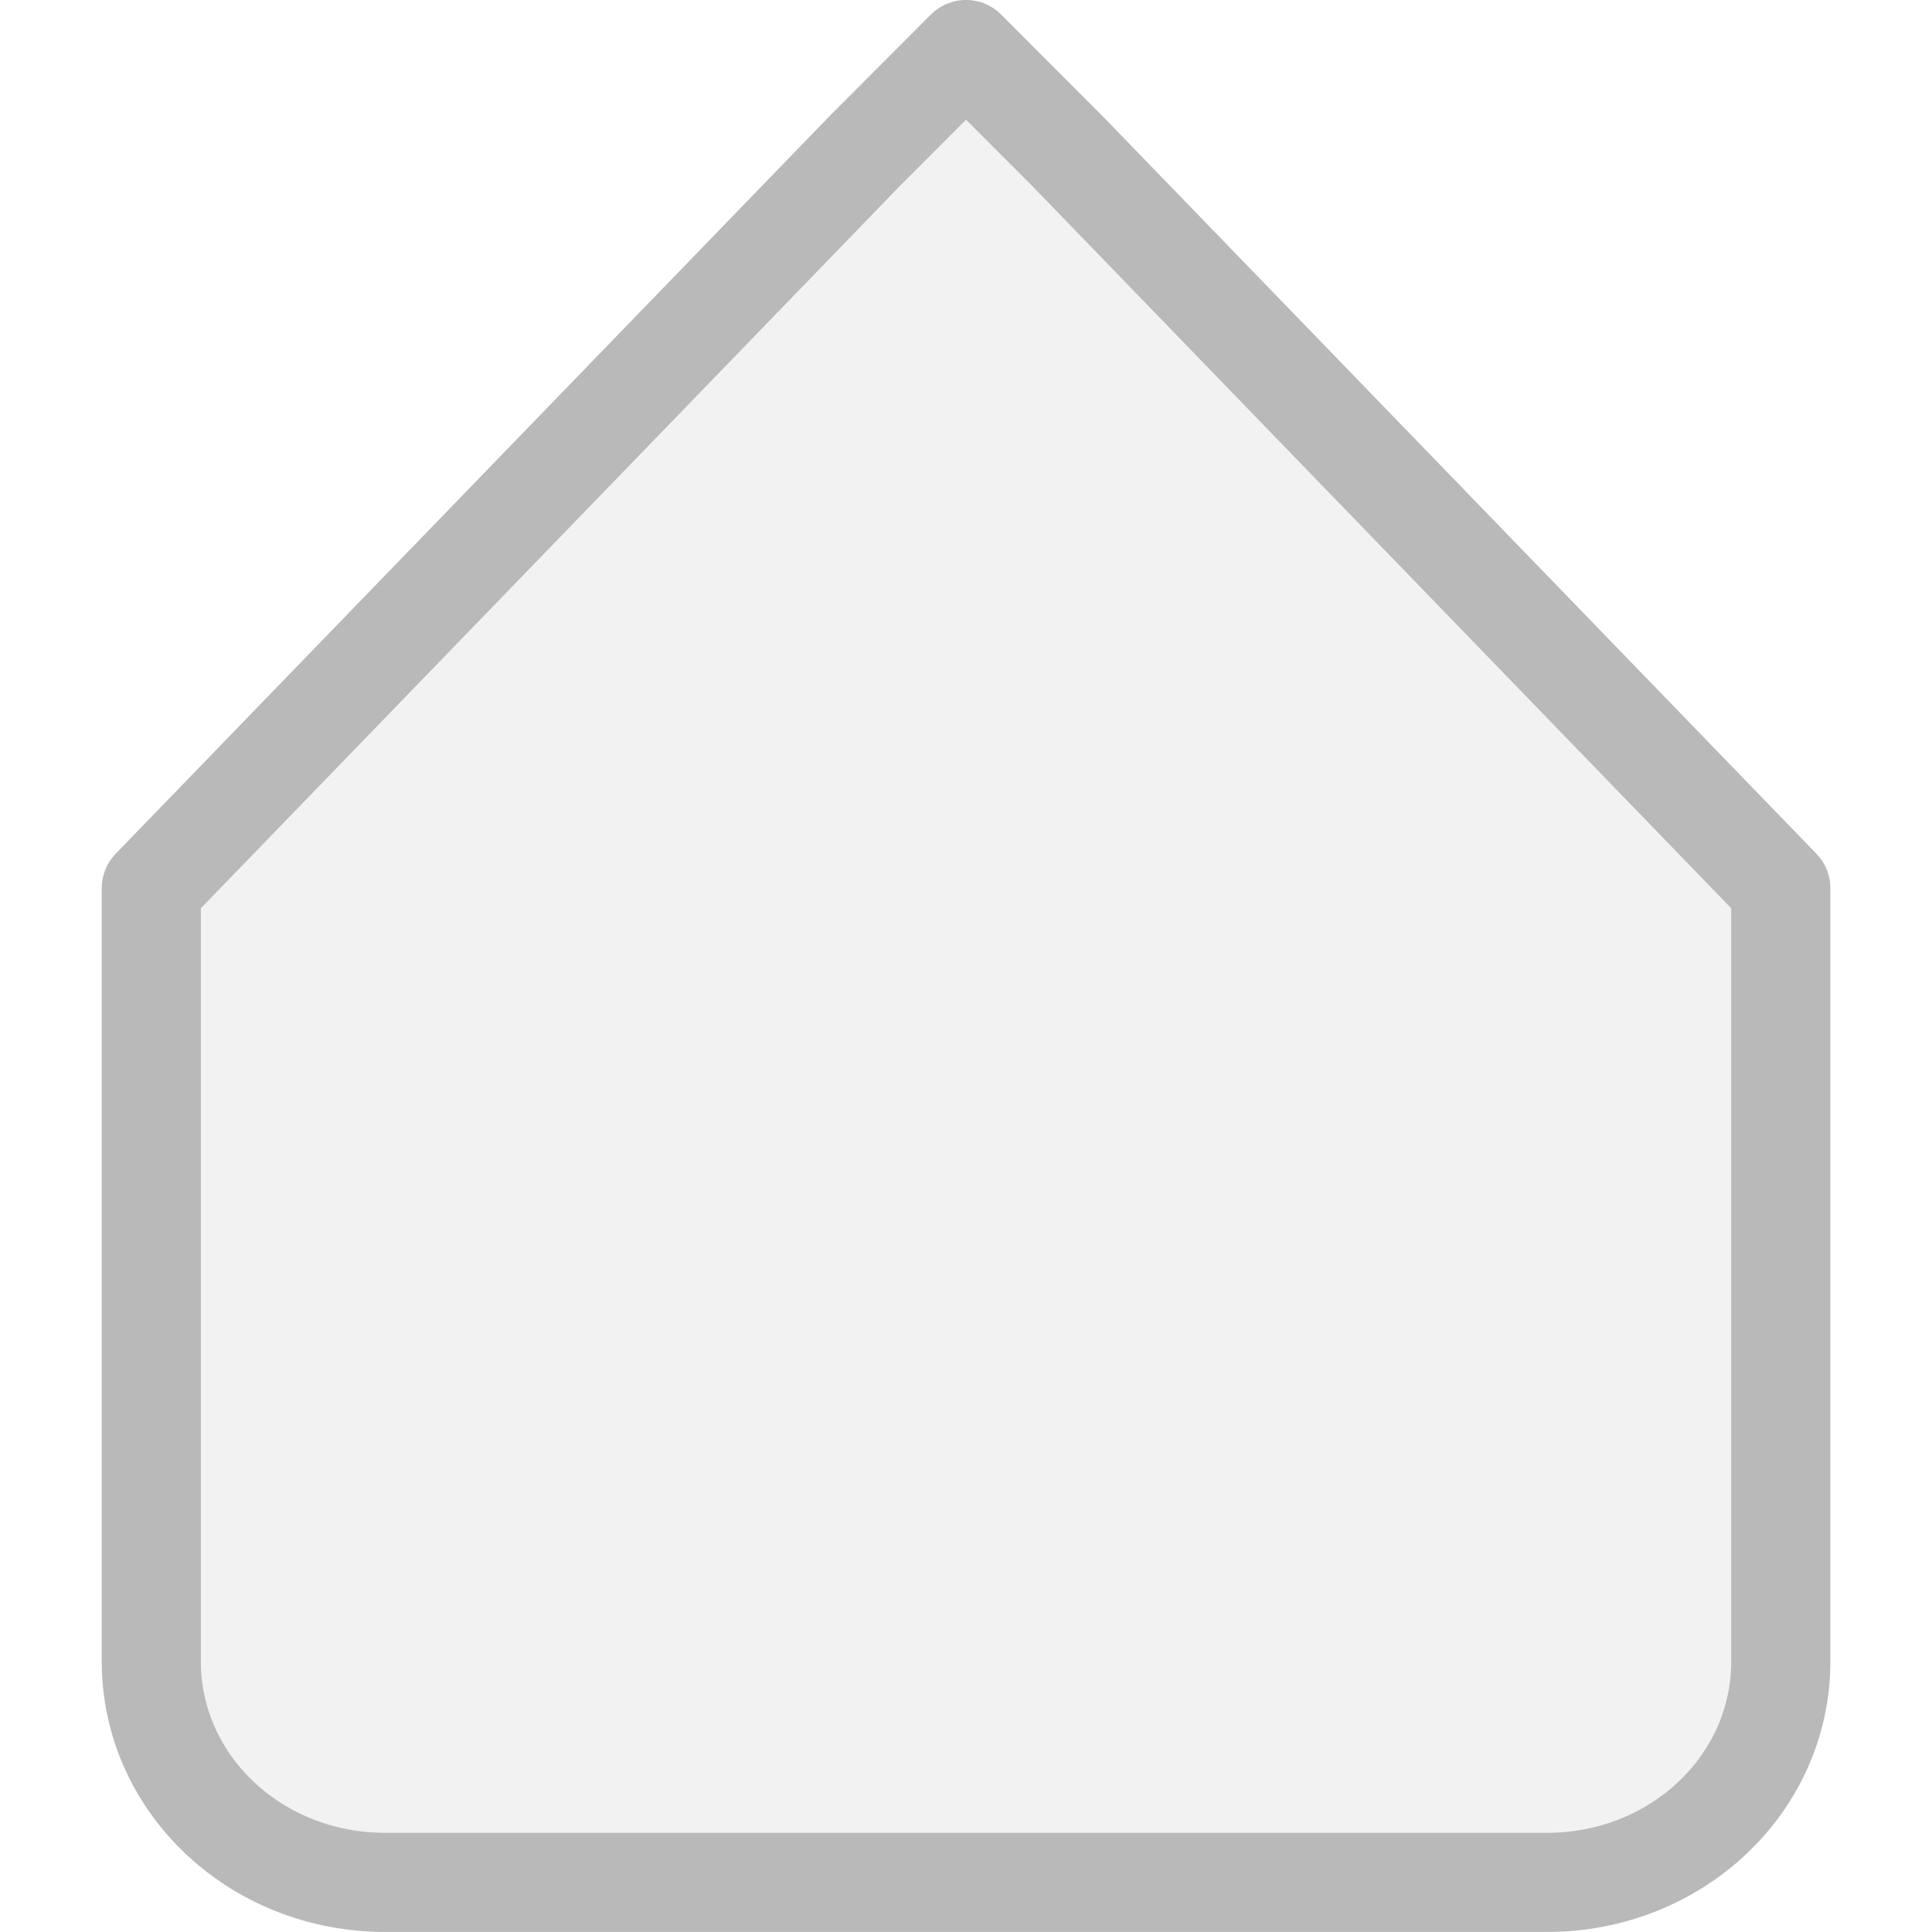
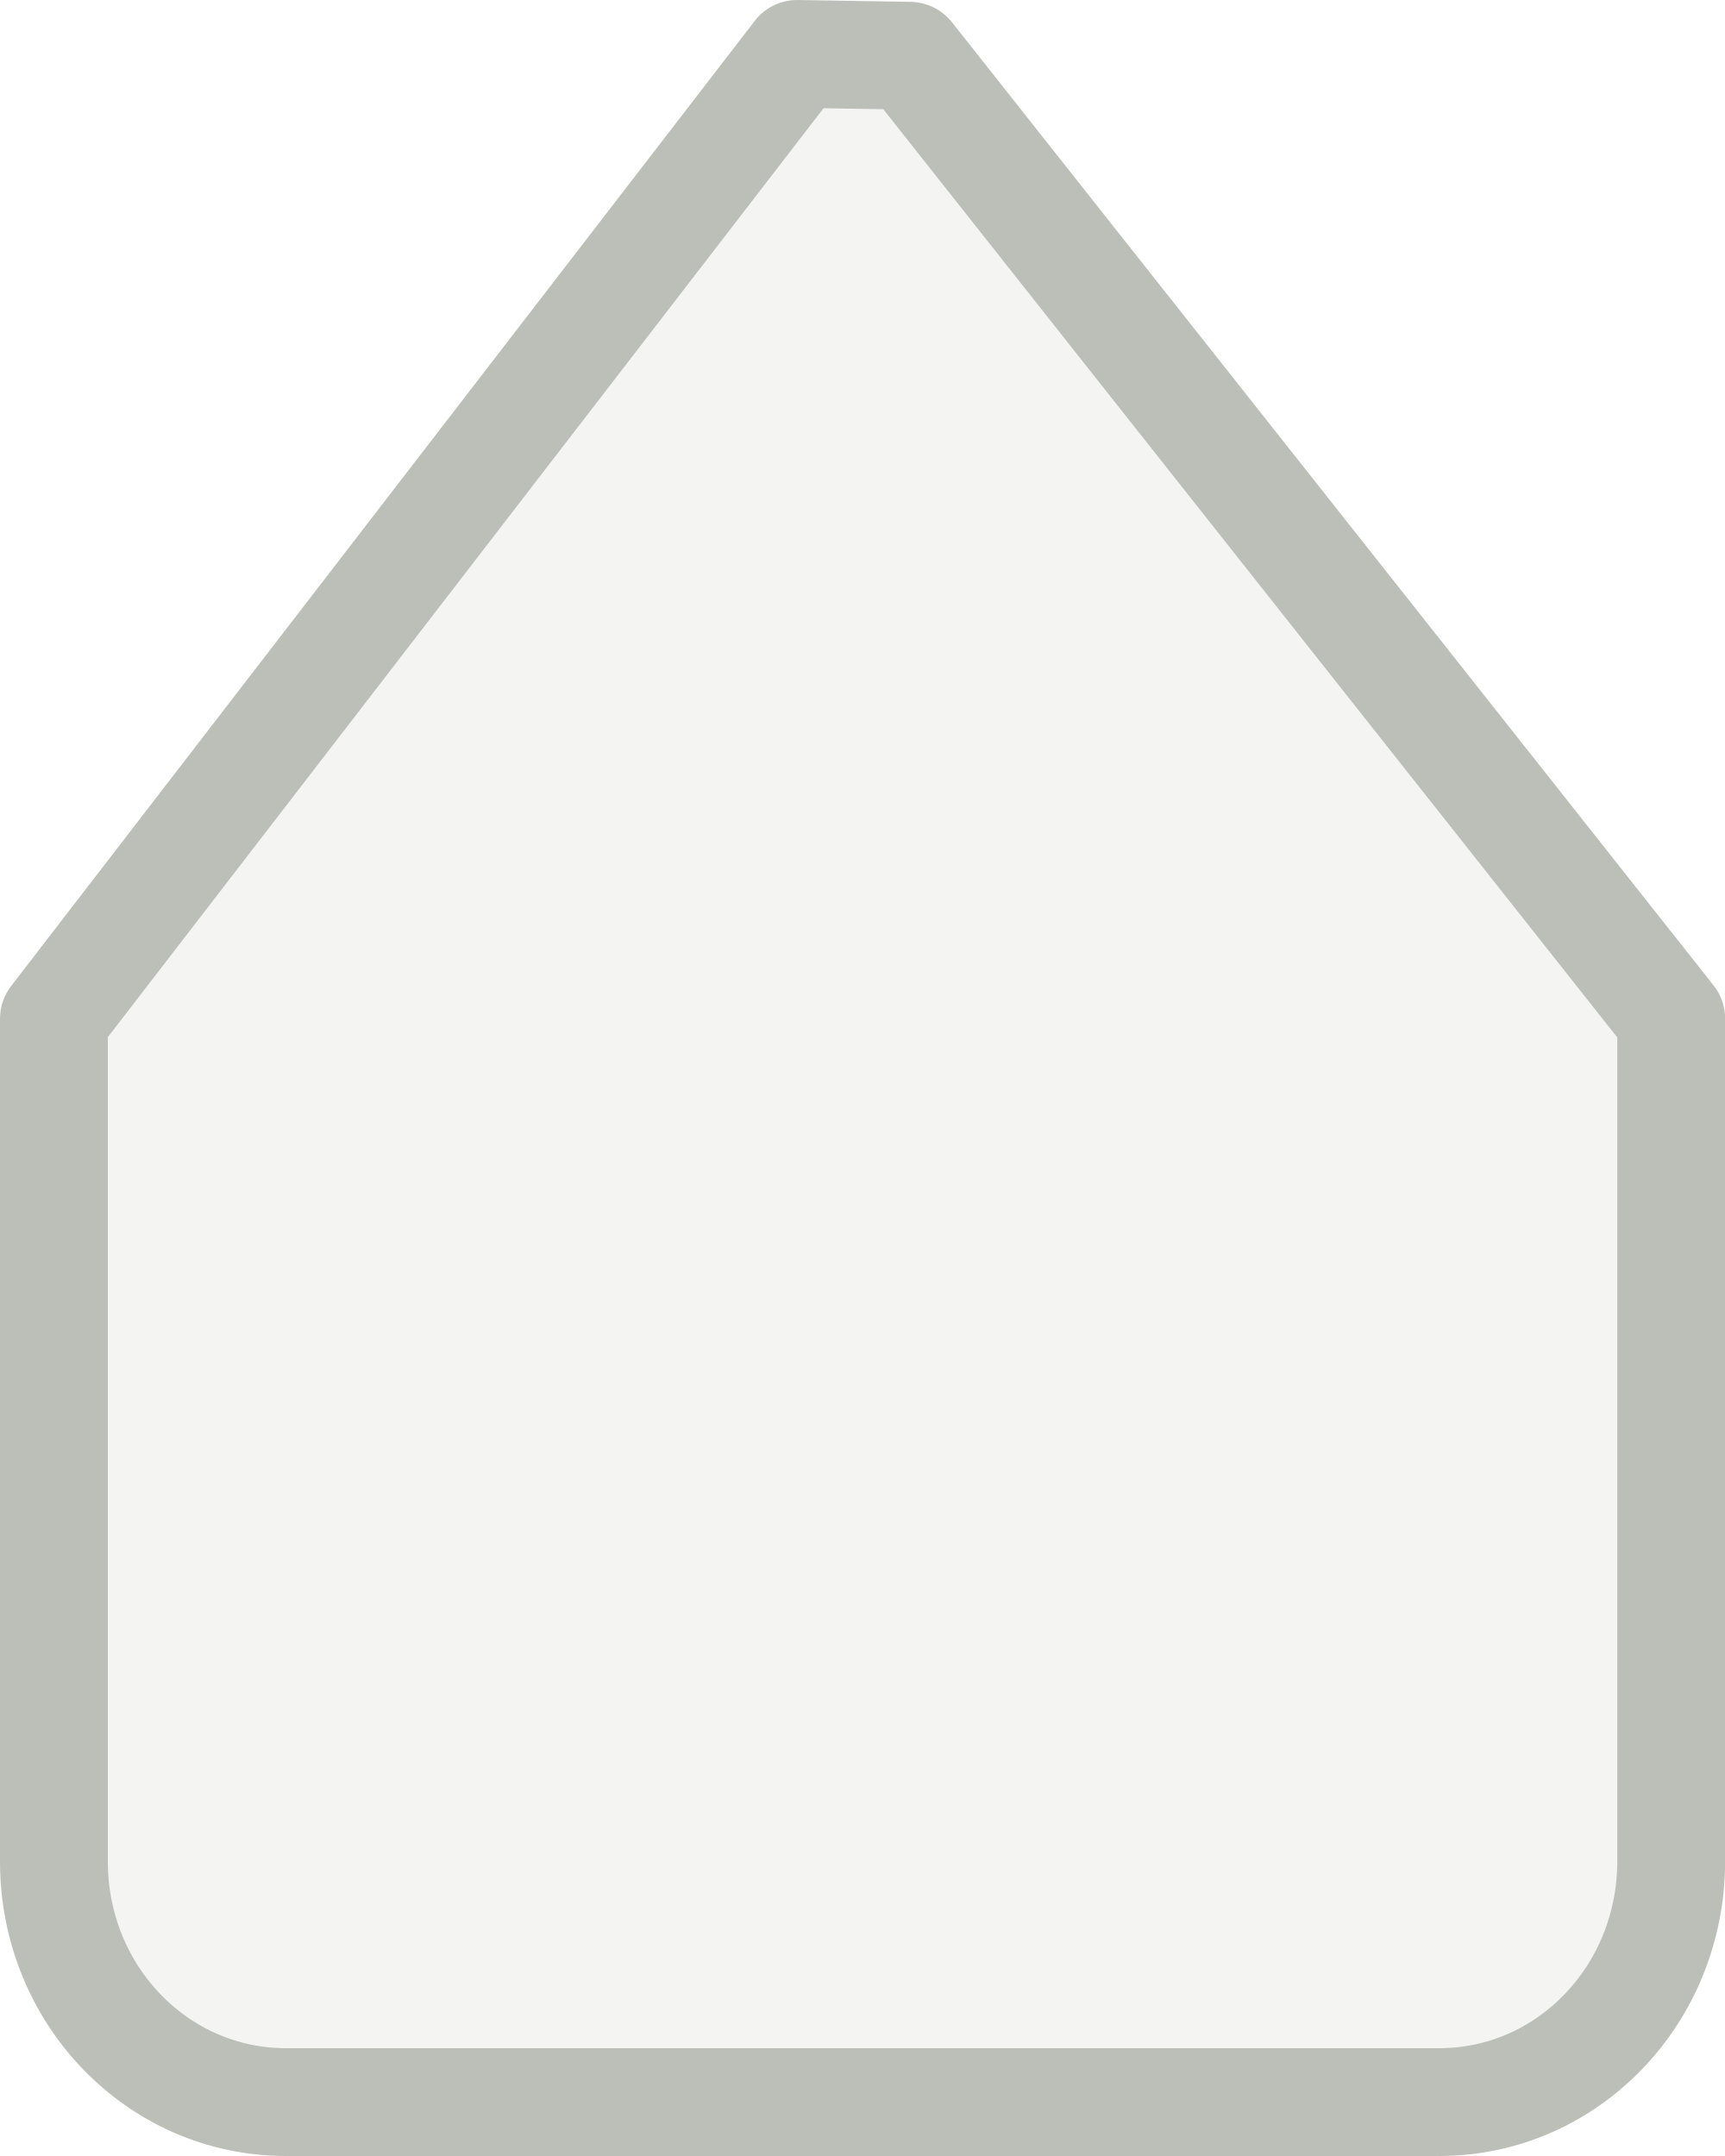
- <svg xmlns="http://www.w3.org/2000/svg" xmlns:xlink="http://www.w3.org/1999/xlink" id="svg5435" height="19" width="19" version="1.1">
-   <defs id="defs8">
-     <linearGradient xlink:href="#linearGradient3769" id="linearGradient2993" gradientUnits="userSpaceOnUse" gradientTransform="matrix(-1.14979,0,0,-1.086335,74.35675,260.1706)" x1="59.195" y1="221.592" x2="59.195" y2="239.504" />
-     <linearGradient x1="58.909" x2="58.909" gradientTransform="matrix(-1.0762,0,0,-1.1166,68.706,279.43)" y1="230.59" gradientUnits="userSpaceOnUse" y2="234.59" id="linearGradient3769">
-       <stop offset="0" style="stop-color:#e8e8e8;stop-opacity:1;" id="stop3771" />
-       <stop id="stop3773" style="stop-color:#ebebeb;stop-opacity:1;" offset="0.55" />
-       <stop id="stop3775" style="stop-color:#f4f4f4;stop-opacity:1;" offset="0.6" />
-       <stop offset="1" style="stop-color:#ffffff;stop-opacity:1;" id="stop3777" />
+ <svg xmlns="http://www.w3.org/2000/svg" xmlns:xlink="http://www.w3.org/1999/xlink" width="16" height="20" id="svg5435" version="1.1">
+   <defs id="defs5437">
+     <linearGradient xlink:href="#linearGradient4714" id="linearGradient6699" gradientUnits="userSpaceOnUse" gradientTransform="translate(924,32)" x1="58.159" y1="238.524" x2="58.159" y2="232.577" />
+     <linearGradient id="linearGradient4714">
+       <stop style="stop-color:#eeeeec;stop-opacity:1;" offset="0" id="stop4716" />
+       <stop style="stop-color:#ffffff;stop-opacity:1" offset="1" id="stop4718" />
    </linearGradient>
-     <linearGradient xlink:href="#linearGradient5847" id="linearGradient2995" gradientUnits="userSpaceOnUse" gradientTransform="matrix(-1.14979,0,0,-1.086335,74.35675,259.0809)" x1="56.909" y1="239.59" x2="56.909" y2="226.59" />
-     <linearGradient id="linearGradient5847" y2="226.59" gradientUnits="userSpaceOnUse" y1="239.59" gradientTransform="matrix(-1.0762,0,0,-1.1166,68.706,278.31)" x2="56.909" x1="56.909">
-       <stop id="stop4724" style="stop-color:#8c8c8c;stop-opacity:1;" offset="0" />
-       <stop id="stop4726" style="stop-color:#828282;stop-opacity:1;" offset="1" />
+     <linearGradient xlink:href="#linearGradient4722-3" id="linearGradient6701" gradientUnits="userSpaceOnUse" gradientTransform="translate(924,33)" x1="55.625" y1="225.28" x2="55.625" y2="239.234" />
+     <linearGradient id="linearGradient4722-3">
+       <stop style="stop-color:#babdb6;stop-opacity:1;" offset="0" id="stop4724-6" />
+       <stop style="stop-color:#7b8073;stop-opacity:1" offset="1" id="stop4726-6" />
+     </linearGradient>
+     <linearGradient y2="232.577" x2="58.159" y1="238.524" x1="58.159" gradientTransform="matrix(1.071429,0,0,0.9492585,-52.53572,-199.039)" gradientUnits="userSpaceOnUse" id="linearGradient5431" xlink:href="#linearGradient4714" />
+     <linearGradient y2="239.234" x2="55.625" y1="225.28" x1="55.625" gradientTransform="matrix(1.071429,0,0,0.9492585,-52.53572,-198.0897)" gradientUnits="userSpaceOnUse" id="linearGradient5433" xlink:href="#linearGradient4722-3" />
+     <linearGradient y2="234.585" x2="58.909" y1="230.585" x1="58.909" gradientTransform="matrix(-1.076233,0,0,-1.116621,68.70628,279.4279)" gradientUnits="userSpaceOnUse" id="linearGradient5845" xlink:href="#linearGradient4714-3" />
+     <linearGradient id="linearGradient4714-3">
+       <stop style="stop-color:#eeeeec;stop-opacity:1;" offset="0" id="stop4716-9" />
+       <stop style="stop-color:#ffffff;stop-opacity:1" offset="1" id="stop4718-6" />
+     </linearGradient>
+     <linearGradient y2="226.585" x2="56.909" y1="239.585" x1="56.909" gradientTransform="matrix(-1.076233,0,0,-1.116621,68.70628,278.3113)" gradientUnits="userSpaceOnUse" id="linearGradient5847" xlink:href="#linearGradient4722" />
+     <linearGradient id="linearGradient4722">
+       <stop style="stop-color:#babdb6;stop-opacity:1;" offset="0" id="stop4724" />
+       <stop style="stop-color:#7b8073;stop-opacity:1" offset="1" id="stop4726" />
+     </linearGradient>
+     <linearGradient y2="234.585" x2="58.909" y1="230.585" x1="58.909" gradientTransform="matrix(-1.076233,0,0,1.116621,68.70628,-235.4279)" gradientUnits="userSpaceOnUse" id="linearGradient5895" xlink:href="#linearGradient4714-3" />
+     <linearGradient y2="226.585" x2="56.909" y1="239.585" x1="56.909" gradientTransform="matrix(-1.076233,0,0,1.116621,68.70628,-234.3113)" gradientUnits="userSpaceOnUse" id="linearGradient5897" xlink:href="#linearGradient4722" />
+     <linearGradient y2="234.585" x2="58.909" y1="230.585" x1="58.909" gradientTransform="matrix(-1.076233,0,0,-1.116621,68.70628,279.4279)" gradientUnits="userSpaceOnUse" id="linearGradient5845-6" xlink:href="#linearGradient4714-3-9" />
+     <linearGradient id="linearGradient4714-3-9">
+       <stop style="stop-color:#eeeeec;stop-opacity:1;" offset="0" id="stop4716-9-7" />
+       <stop style="stop-color:#ffffff;stop-opacity:1" offset="1" id="stop4718-6-5" />
+     </linearGradient>
+     <linearGradient y2="226.585" x2="56.909" y1="239.585" x1="56.909" gradientTransform="matrix(-1.076233,0,0,-1.116621,68.70628,278.3113)" gradientUnits="userSpaceOnUse" id="linearGradient5847-8" xlink:href="#linearGradient4722-2" />
+     <linearGradient id="linearGradient4722-2">
+       <stop style="stop-color:#babdb6;stop-opacity:1;" offset="0" id="stop4724-8" />
+       <stop style="stop-color:#7b8073;stop-opacity:1" offset="1" id="stop4726-8" />
    </linearGradient>
  </defs>
-   <path d="m 9.5,0.487 1,1.001 7.013,7.247 0,7.604 c 0,1.204 -1.026,2.173 -2.299,2.173 l -11.426,0 c -1.274,0 -2.3,-0.969 -2.3,-2.173 l 0,-7.604 7.013,-7.247 z" style="fill:#f2f2f2;fill-opacity:1;stroke:#b9b9b9;stroke-width:0.975;stroke-linecap:round;stroke-linejoin:round;stroke-miterlimit:4;stroke-opacity:1;stroke-dasharray:none;enable-background:new" id="path5960" />
+   <g id="layer1" transform="translate(0,-12)">
+     <path style="fill:#f4f4f2;fill-opacity:1;stroke:#bcbfb7;stroke-width:1;stroke-linecap:round;stroke-linejoin:round;stroke-miterlimit:4;stroke-opacity:1;stroke-dasharray:none;display:inline;enable-background:new" d="m 7.395,12.5 1.043,0.017 7.063,8.933 0,7.816 C 15.5,30.504 14.54,31.5 13.348,31.5 l -10.695,0 C 1.46,31.5 0.5,30.504 0.5,29.267 l 0,-7.816 6.895,-8.95 z" id="path5960" />
+   </g>
</svg>
